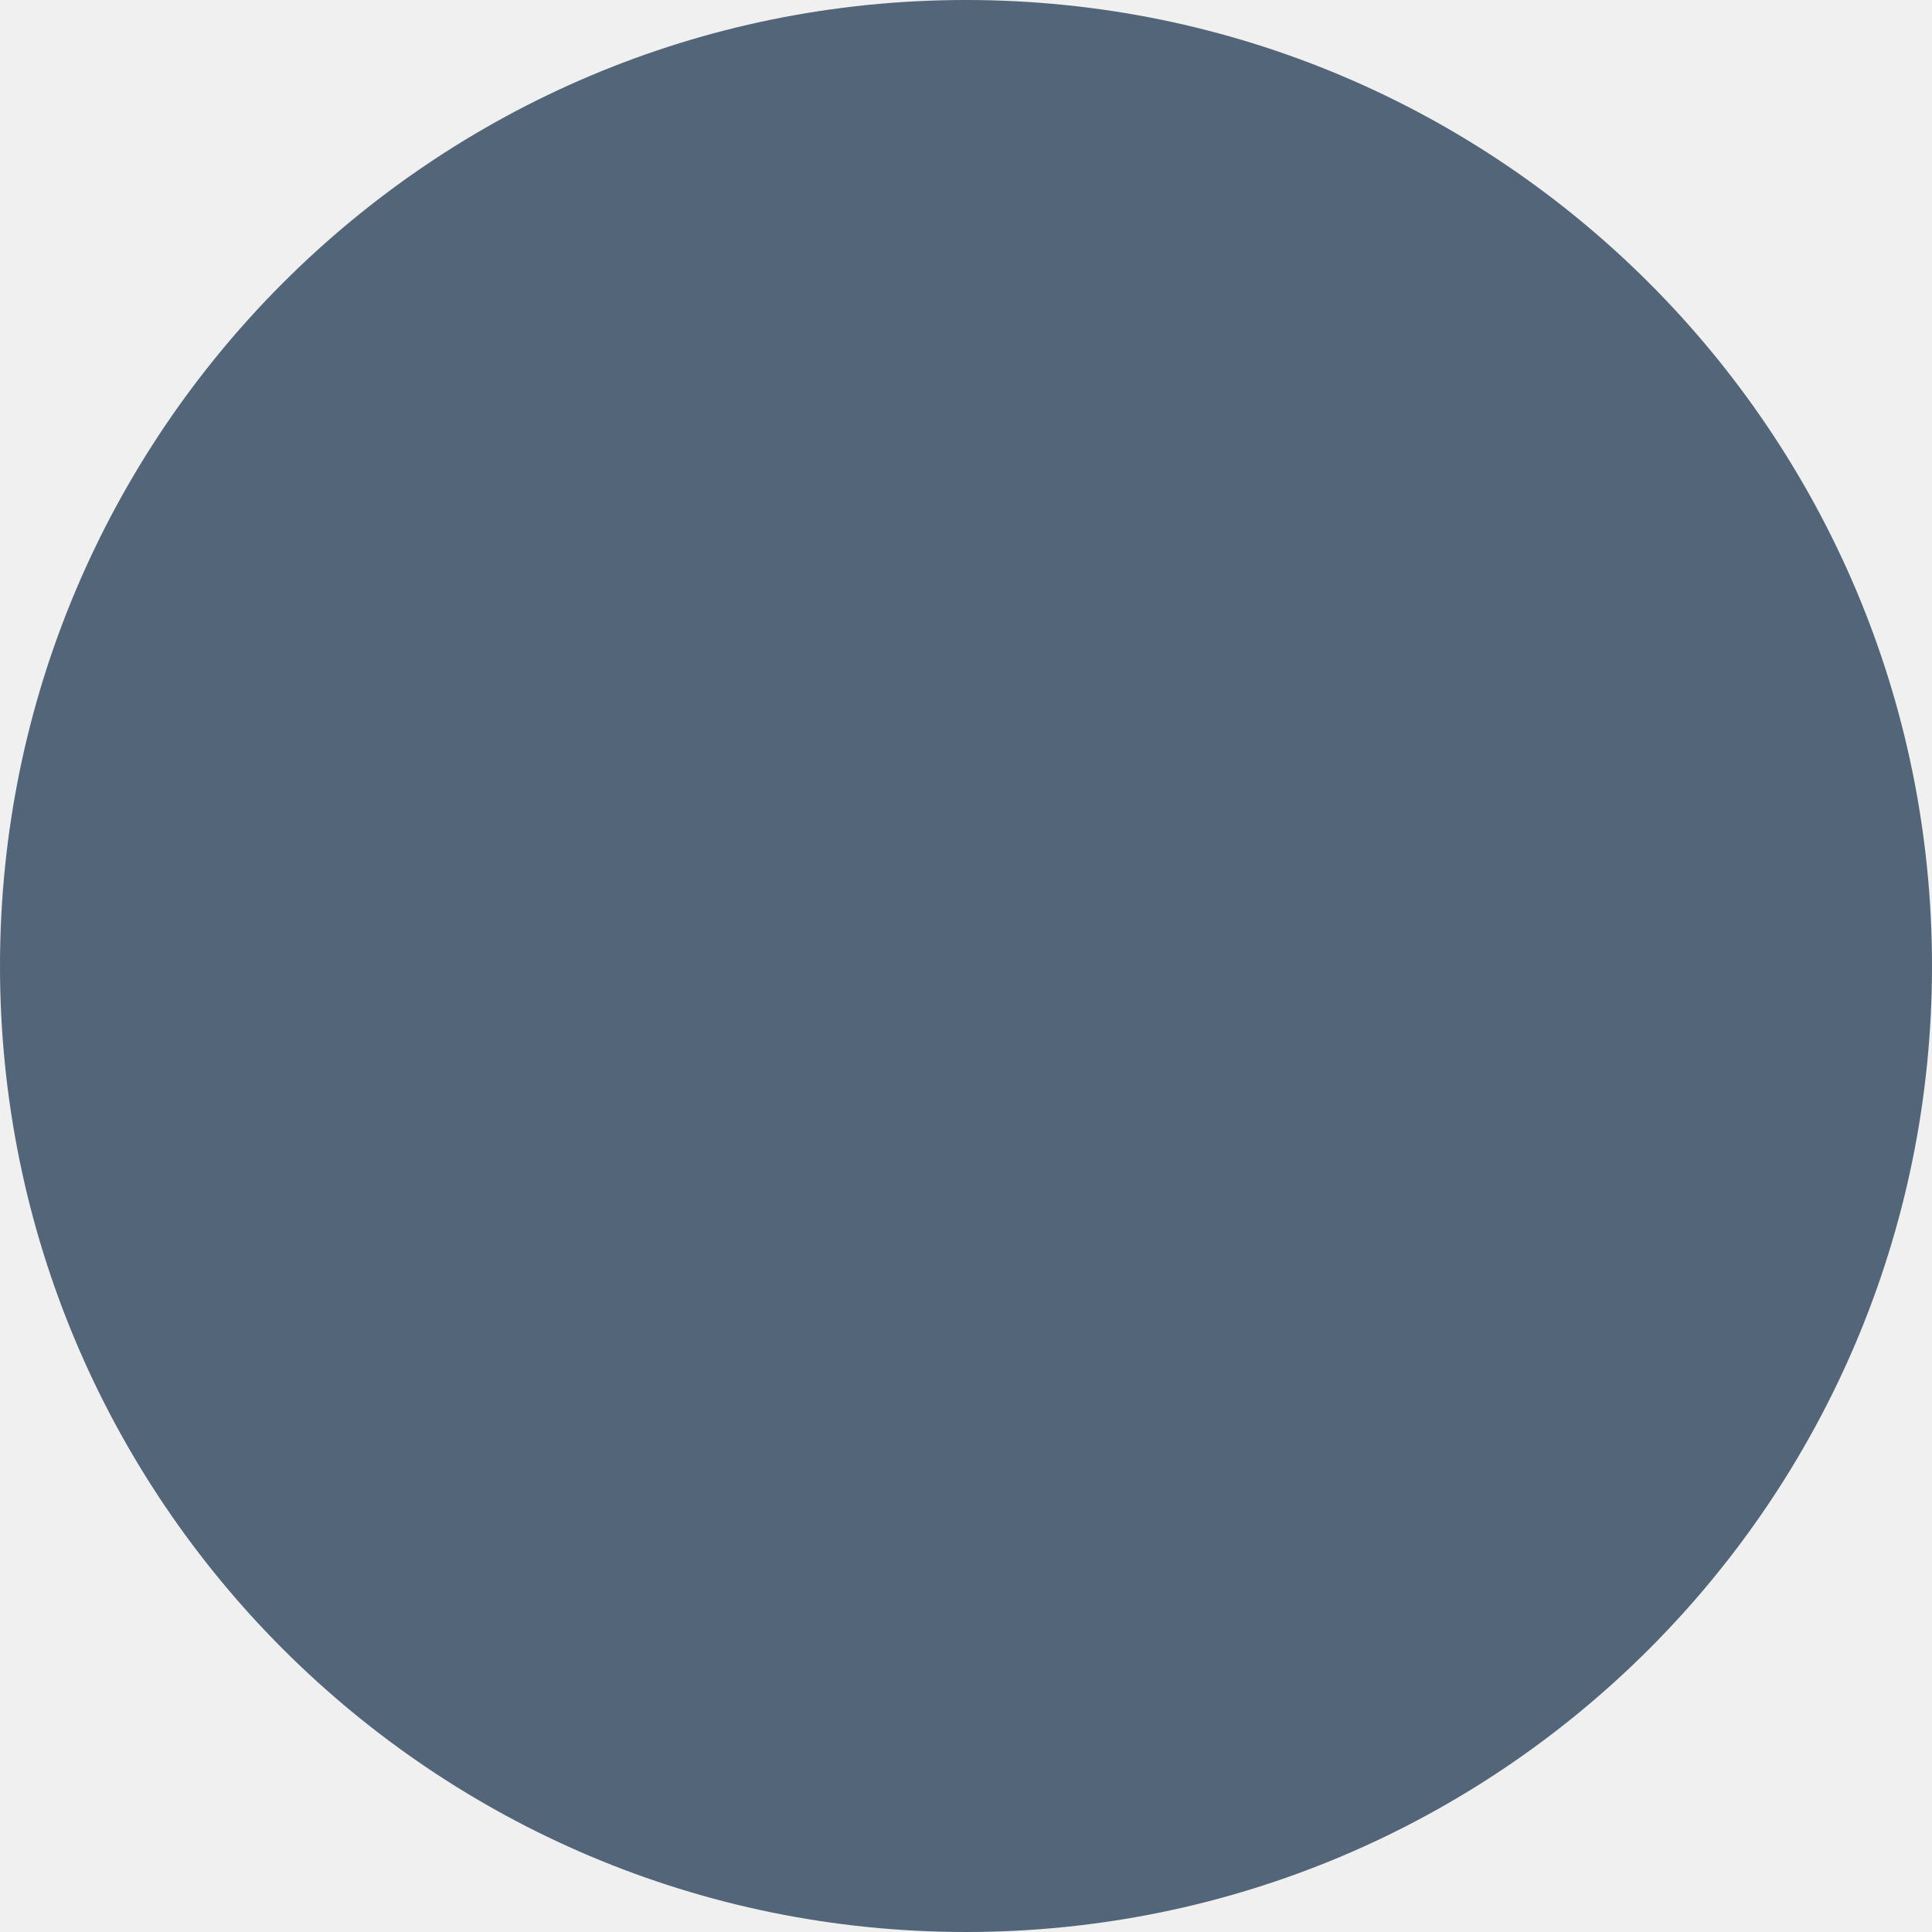
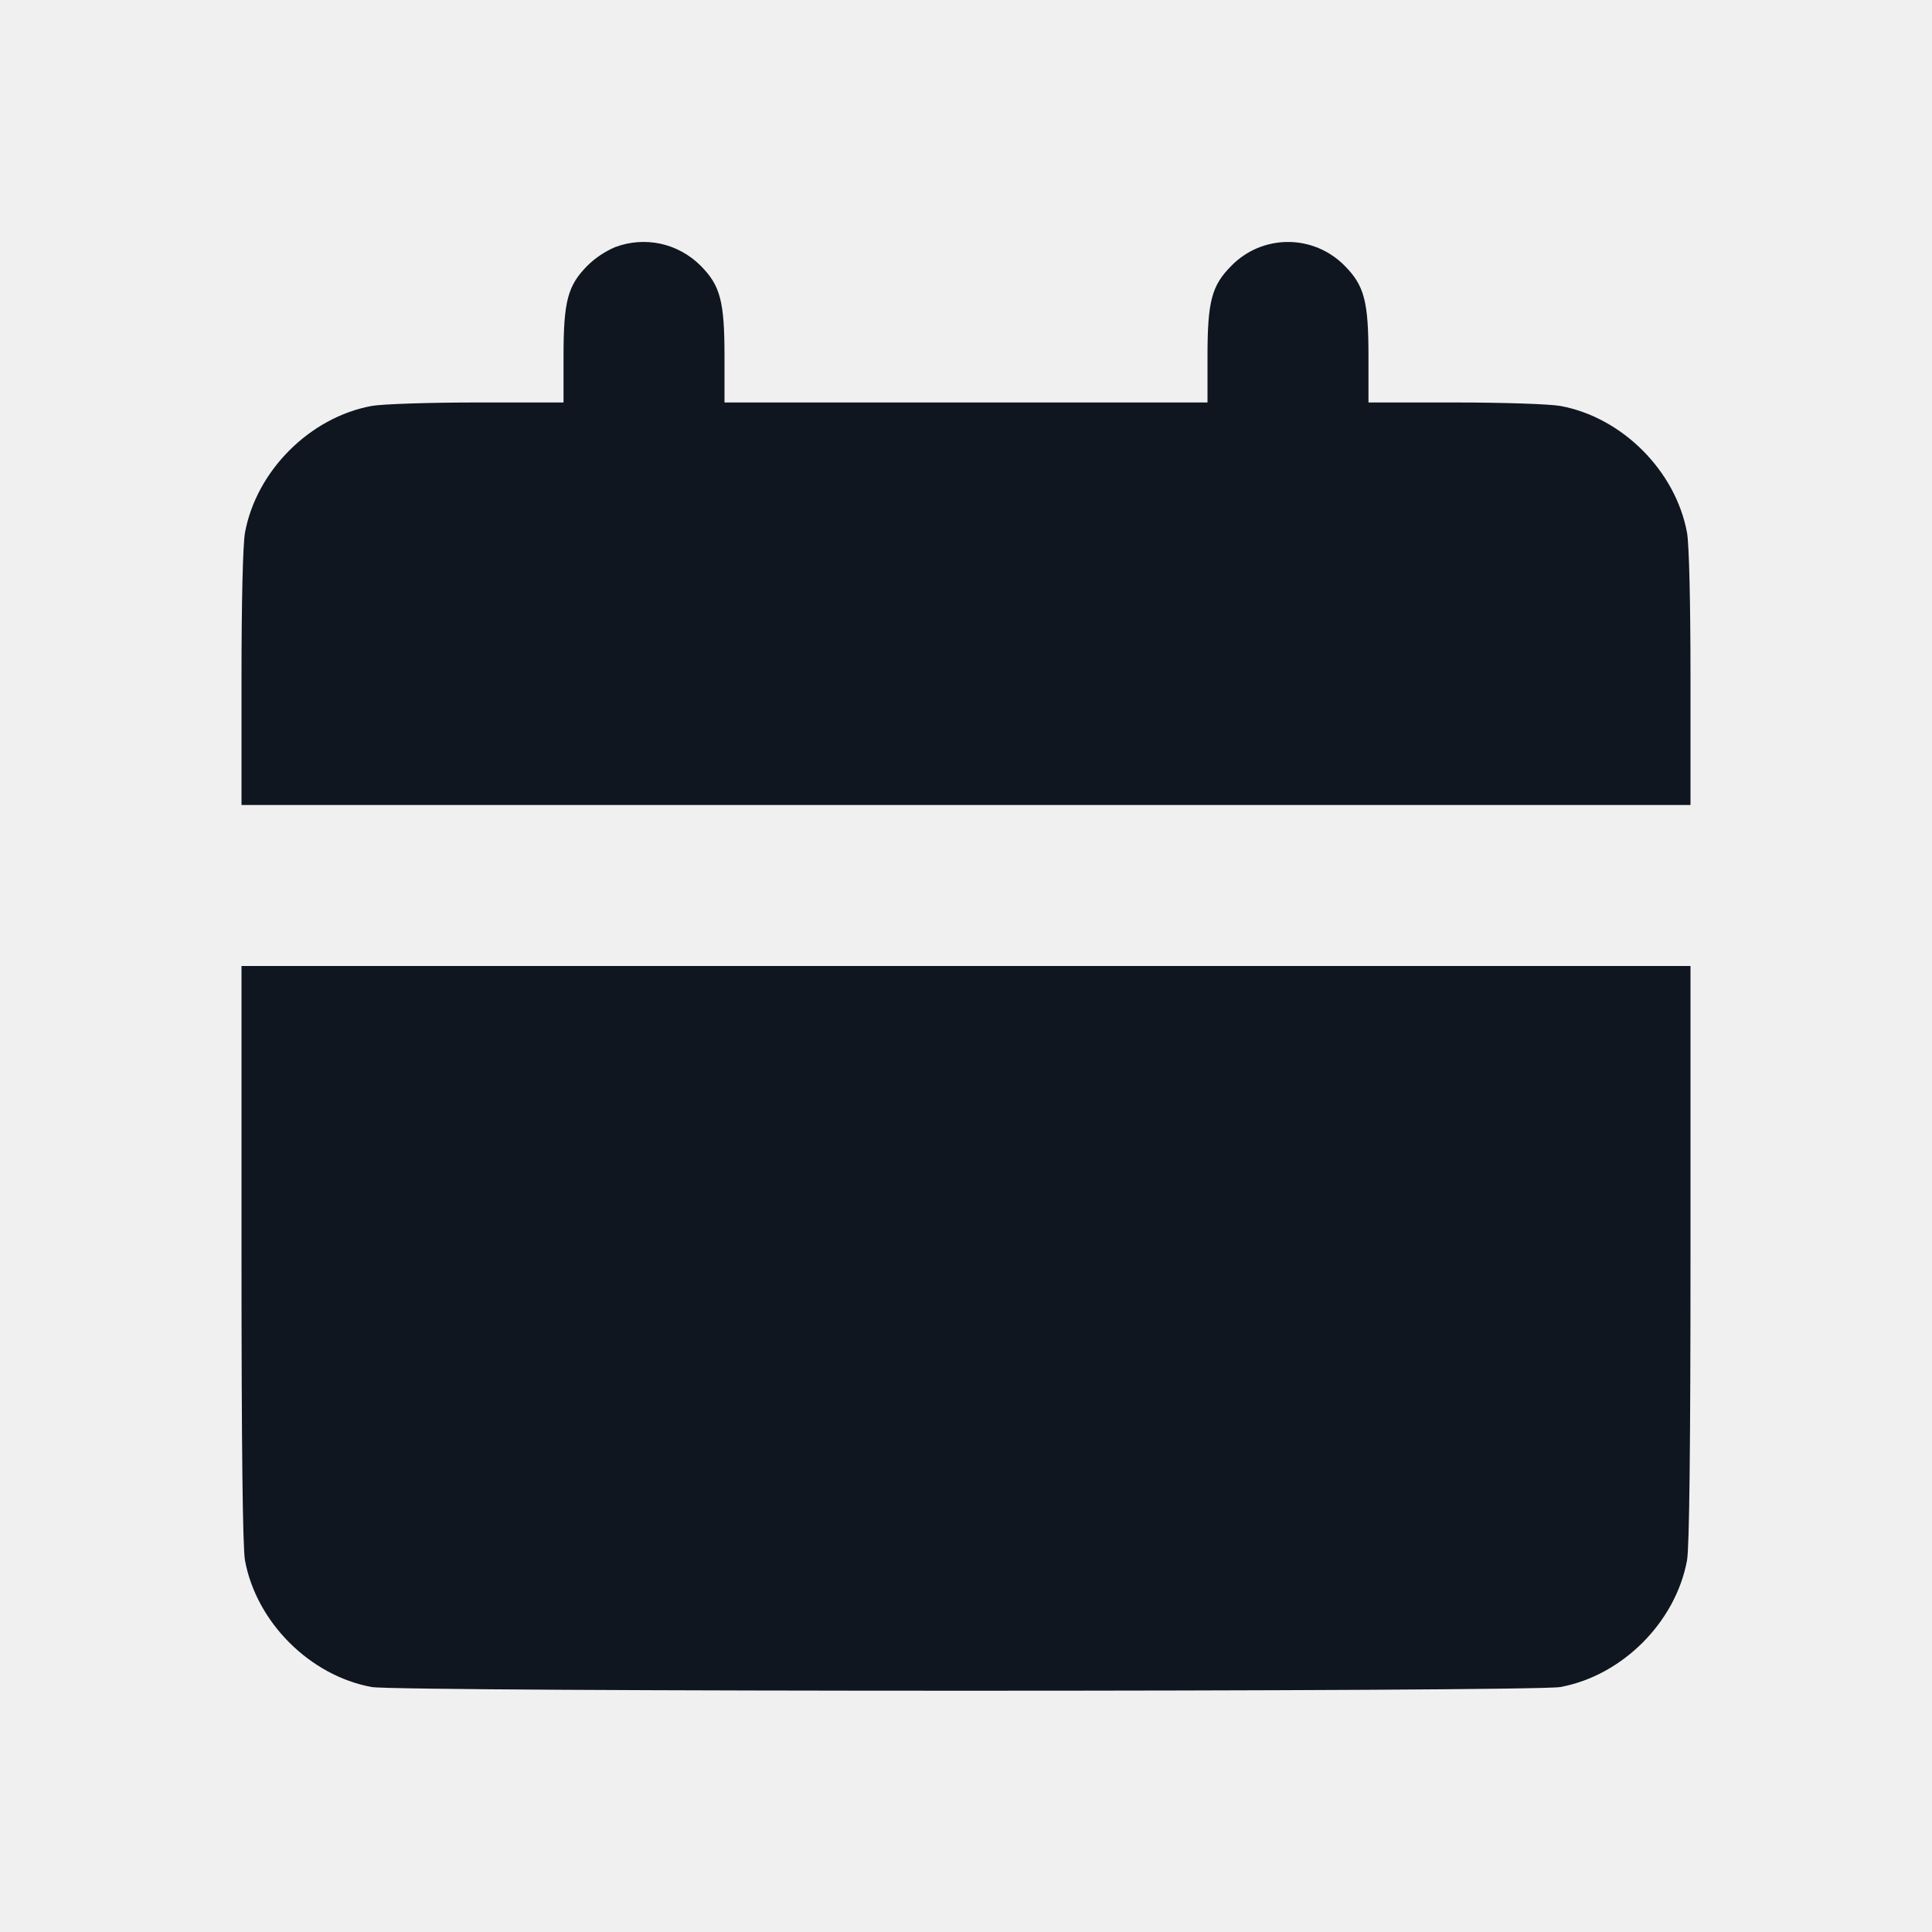
- <svg xmlns="http://www.w3.org/2000/svg" preserveAspectRatio="none" overflow="visible" style="display: block;" width="20" height="20" viewBox="0 0 20 20" fill="none">
-   <g id="icon" clip-path="url(#clip0_0_9)">
-     <path id="Vector" d="M10 20C4.477 20 0 15.523 0 10C0 4.477 4.477 0 10 0C15.523 0 20 4.477 20 10C20 15.523 15.523 20 10 20Z" fill="#536579" />
+ <svg xmlns="http://www.w3.org/2000/svg" preserveAspectRatio="none" overflow="visible" style="display: block;" width="25" height="25" viewBox="0 0 25 25" fill="none">
+   <g id="calendar_filled">
+     <path id="Vector" fill-rule="evenodd" clip-rule="evenodd" d="M7.961 3.197C7.829 3.254 7.707 3.334 7.604 3.435C7.346 3.694 7.292 3.896 7.292 4.611V5.208H6.174C5.552 5.208 4.948 5.228 4.809 5.253C4.009 5.4 3.317 6.093 3.17 6.893C3.143 7.044 3.125 7.782 3.125 8.778V10.417H21.875V8.778C21.875 7.782 21.857 7.044 21.83 6.893C21.683 6.093 20.991 5.4 20.191 5.253C20.052 5.228 19.448 5.208 18.826 5.208H17.708V4.611C17.708 3.897 17.654 3.694 17.397 3.436C17.302 3.34 17.188 3.263 17.062 3.21C16.937 3.158 16.803 3.131 16.667 3.131C16.531 3.131 16.396 3.158 16.271 3.21C16.145 3.263 16.032 3.34 15.937 3.436C15.679 3.694 15.625 3.897 15.625 4.611V5.208H9.375V4.611C9.375 3.897 9.321 3.694 9.064 3.436C8.922 3.295 8.743 3.197 8.548 3.154C8.352 3.112 8.149 3.127 7.961 3.197ZM3.125 16.222C3.125 18.715 3.14 20.025 3.17 20.191C3.317 20.991 4.009 21.683 4.809 21.83C5.157 21.894 19.843 21.894 20.191 21.83C20.991 21.683 21.683 20.991 21.83 20.191C21.86 20.025 21.875 18.715 21.875 16.222V12.5H3.125V16.222Z" fill="#10161F" />
  </g>
-   <defs>
-     <clipPath id="clip0_0_9">
-       <rect width="20" height="20" fill="white" />
-     </clipPath>
-   </defs>
</svg>
